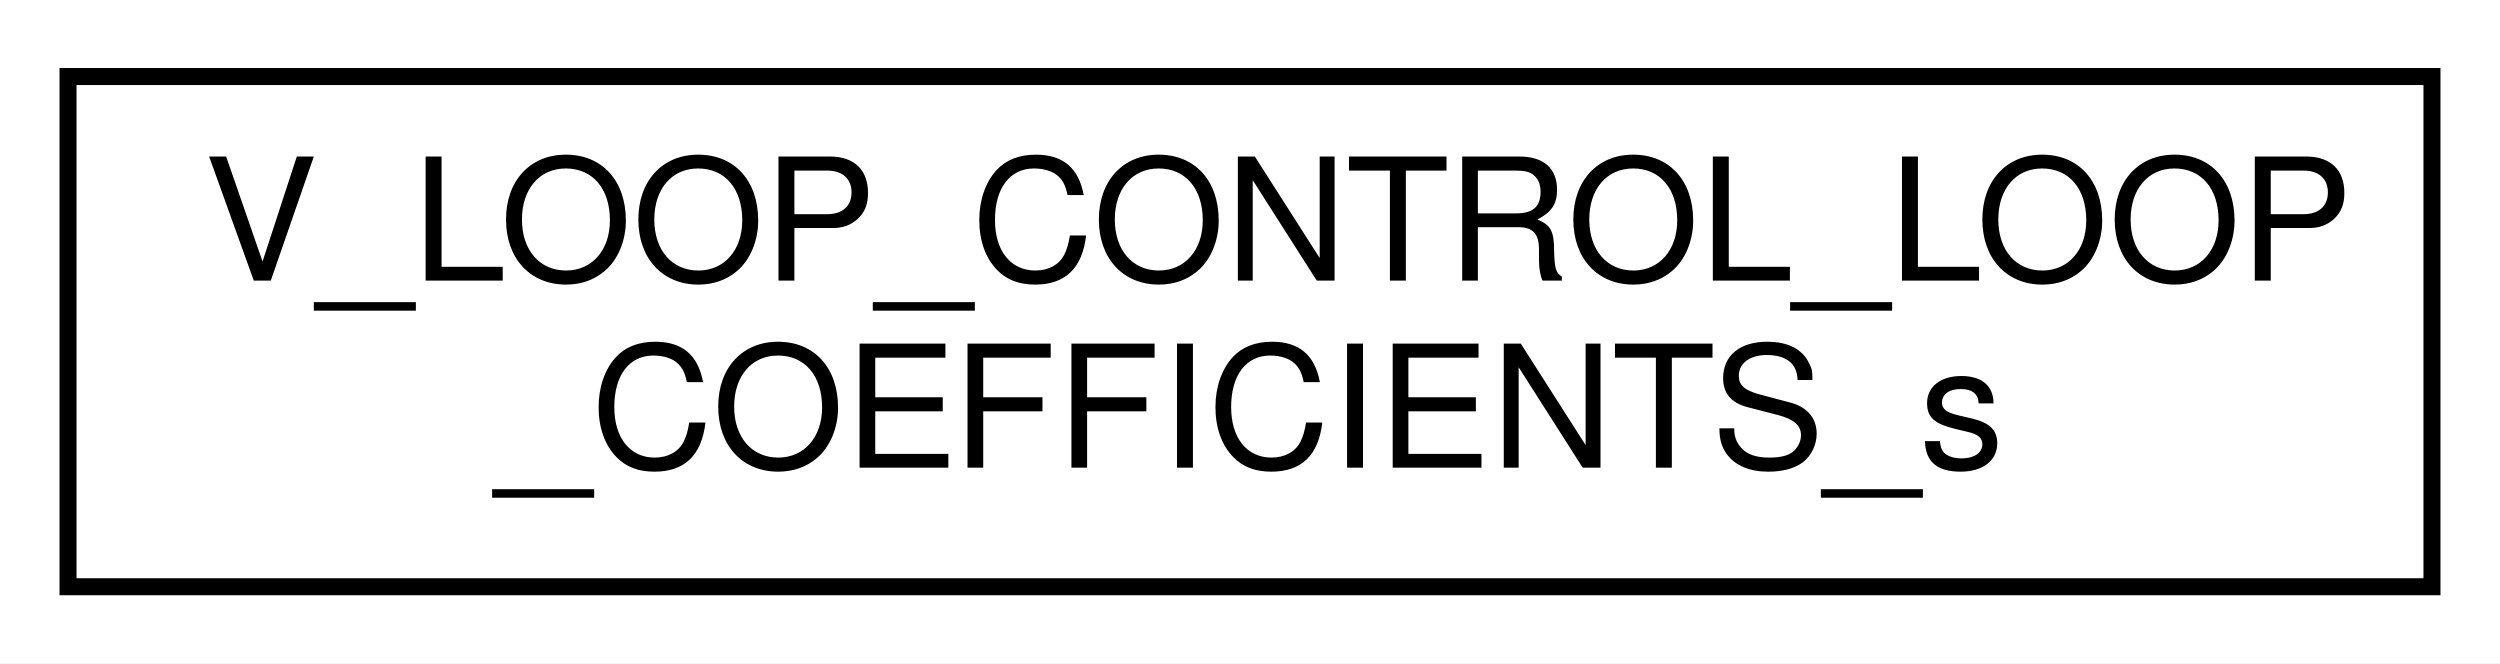
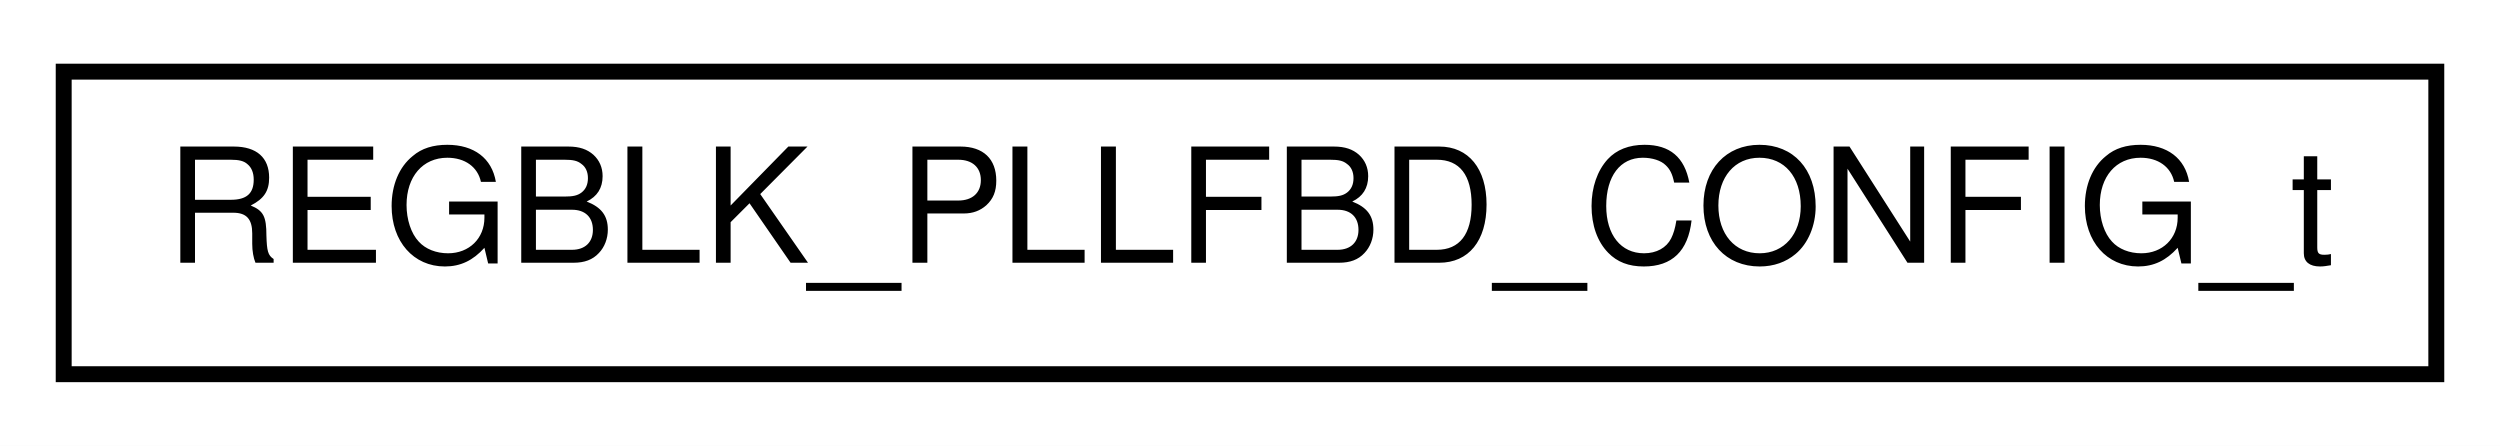
- <svg xmlns="http://www.w3.org/2000/svg" xmlns:xlink="http://www.w3.org/1999/xlink" width="147pt" height="39pt" viewBox="0.00 0.00 147.00 39.00">
-   <g id="graph0" class="graph" transform="scale(1 1) rotate(0) translate(4 35)">
-     <polygon fill="white" stroke="transparent" points="-4,4 -4,-35 143,-35 143,4 -4,4" />
+ <svg xmlns="http://www.w3.org/2000/svg" xmlns:xlink="http://www.w3.org/1999/xlink" width="157pt" height="28pt" viewBox="0.00 0.00 157.00 28.00">
+   <g id="graph0" class="graph" transform="scale(1 1) rotate(0) translate(4 24)">
+     <polygon fill="white" stroke="transparent" points="-4,4 -4,-24 153,-24 153,4 -4,4" />
    <g id="node1" class="node">
      <g id="a_node1">
-         <a xlink:href="a01624.html" target="_top" xlink:title="Data structure packing A- and B- coefficient arrays in a linear memory space for optimized DSP code e...">
-           <polygon fill="white" stroke="black" points="0,-0.5 0,-30.5 139,-30.5 139,-0.5 0,-0.5" />
-           <text text-anchor="start" x="8" y="-18.5" font-family="Helvetica,sans-Serif" font-size="10.00">V_LOOP_CONTROL_LOOP</text>
-           <text text-anchor="middle" x="69.5" y="-7.5" font-family="Helvetica,sans-Serif" font-size="10.00">_COEFFICIENTS_s</text>
+         <a xlink:href="a00917.html" target="_top" xlink:title=" ">
+           <polygon fill="white" stroke="black" points="0,-0.5 0,-19.5 149,-19.5 149,-0.5 0,-0.5" />
+           <text text-anchor="middle" x="74.5" y="-7.5" font-family="Helvetica,sans-Serif" font-size="10.00">REGBLK_PLLFBD_CONFIG_t</text>
        </a>
      </g>
    </g>
  </g>
</svg>
